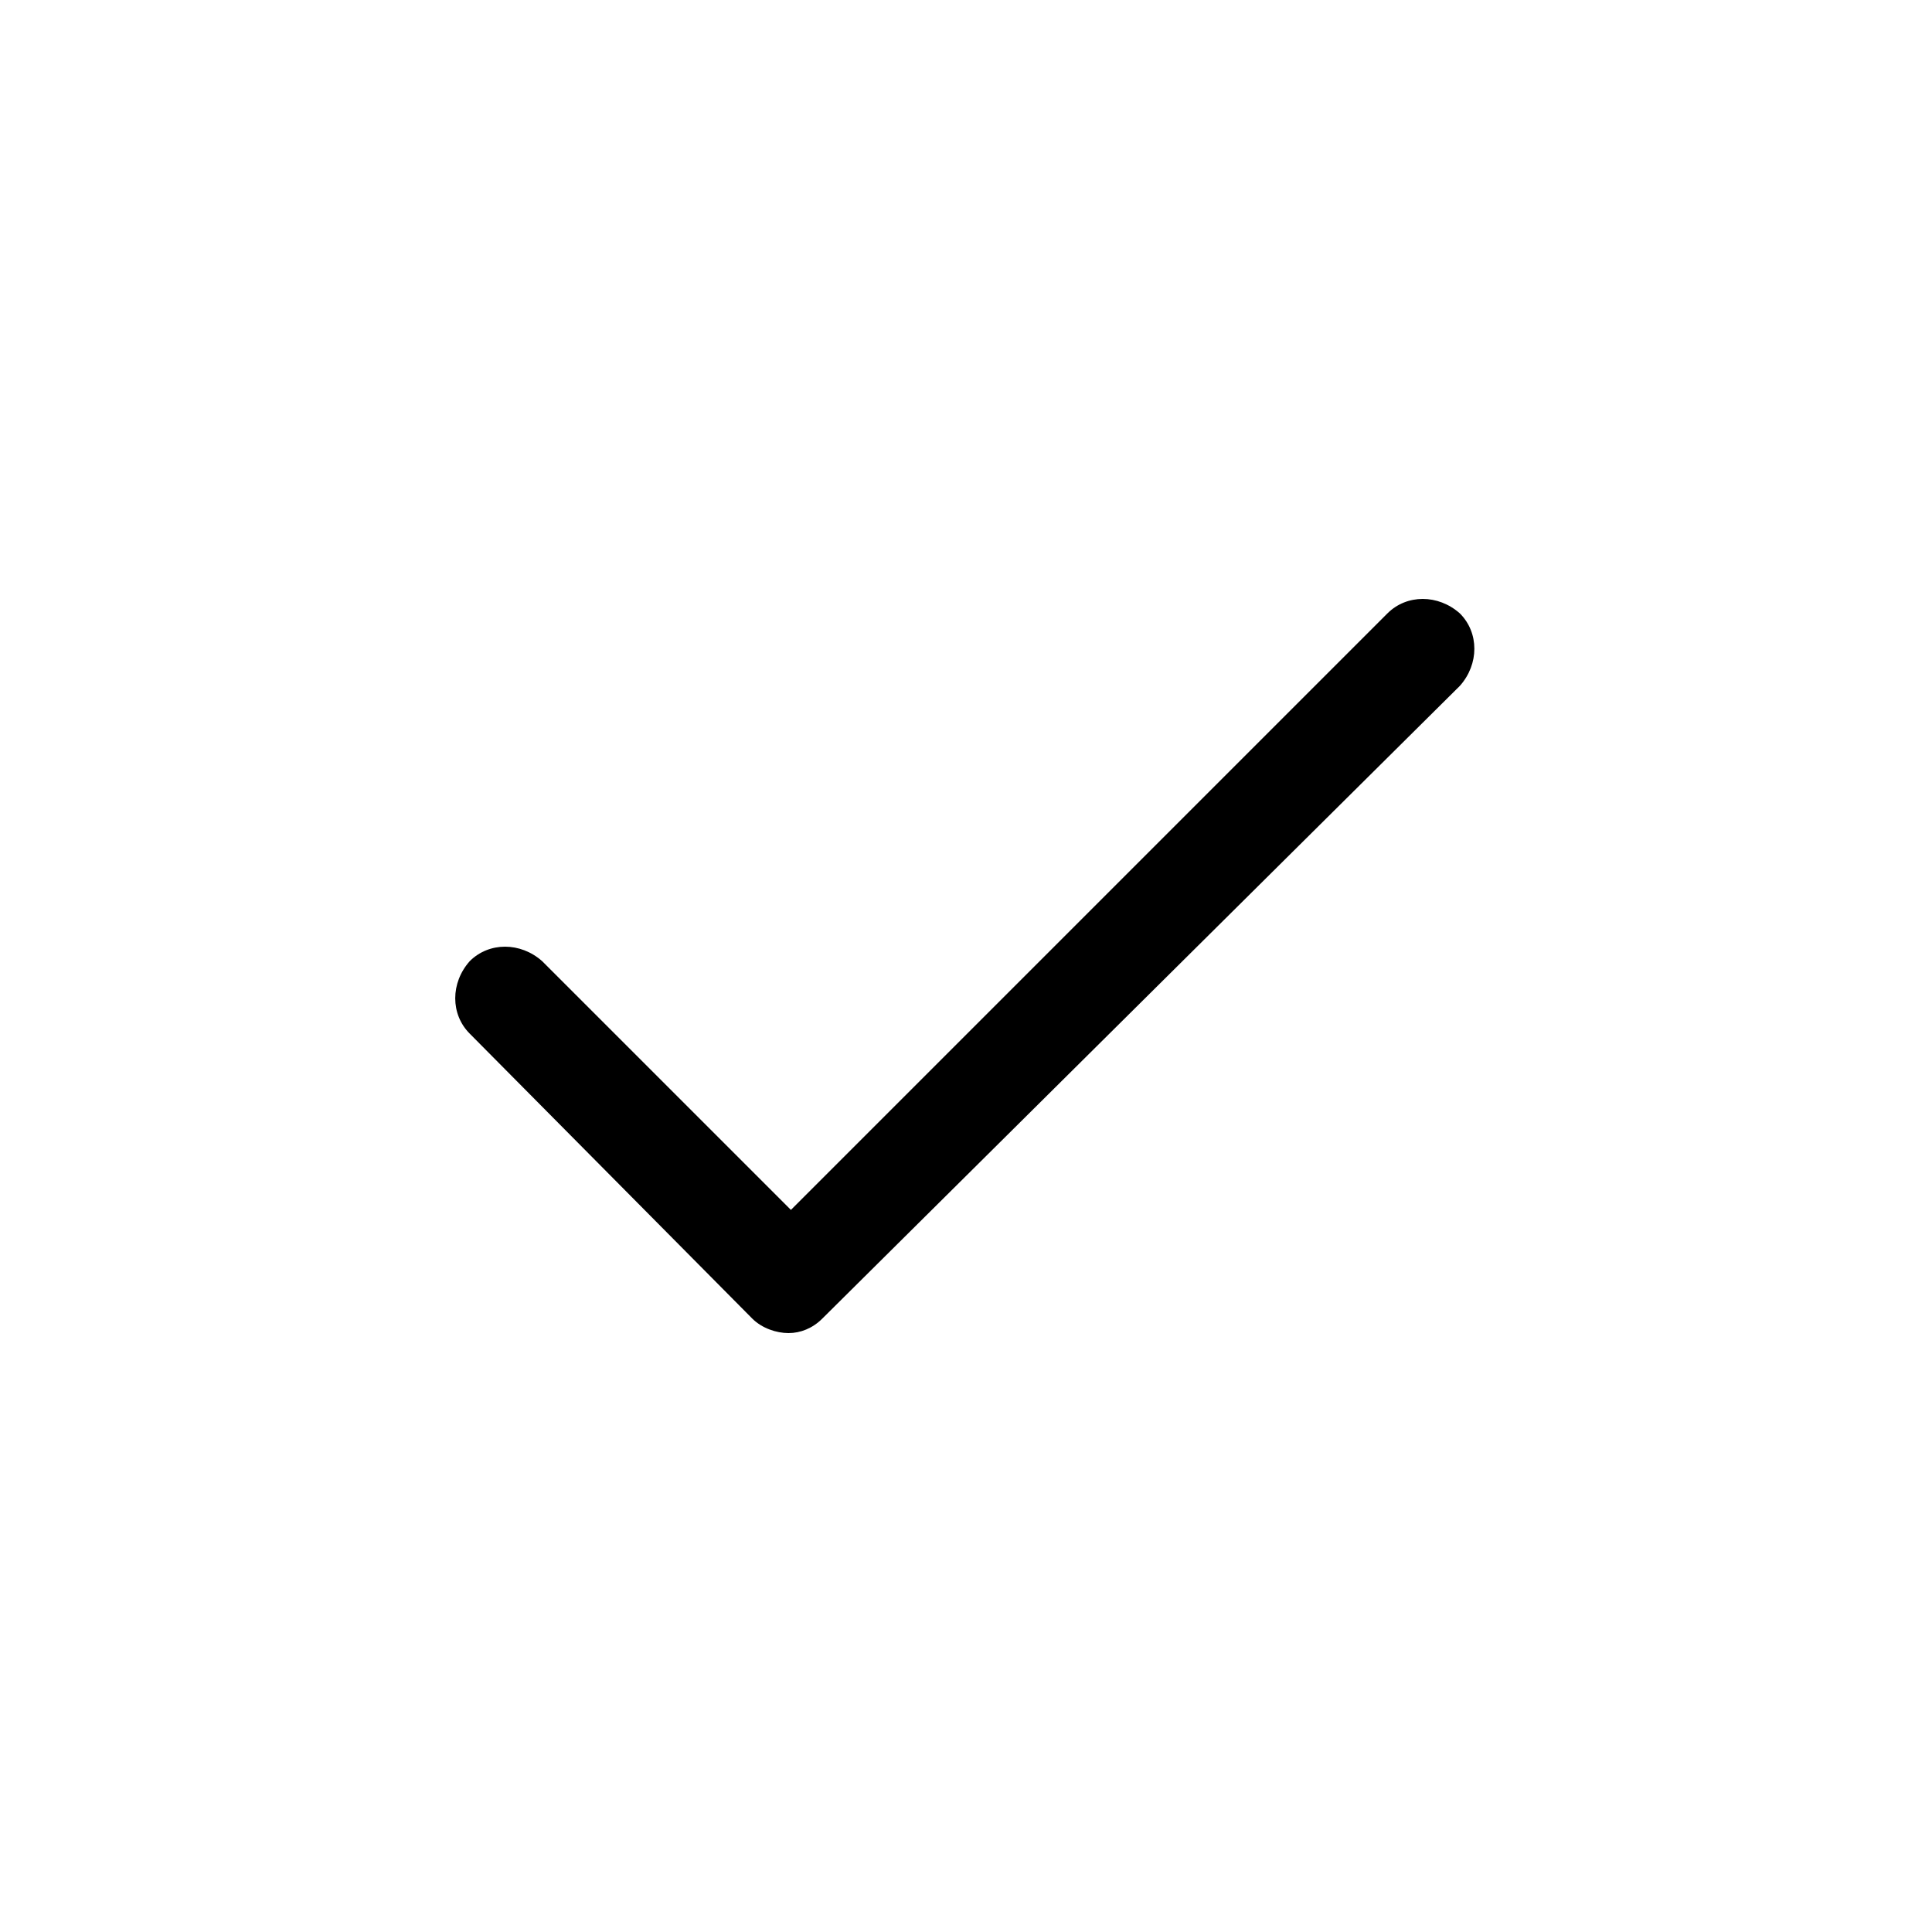
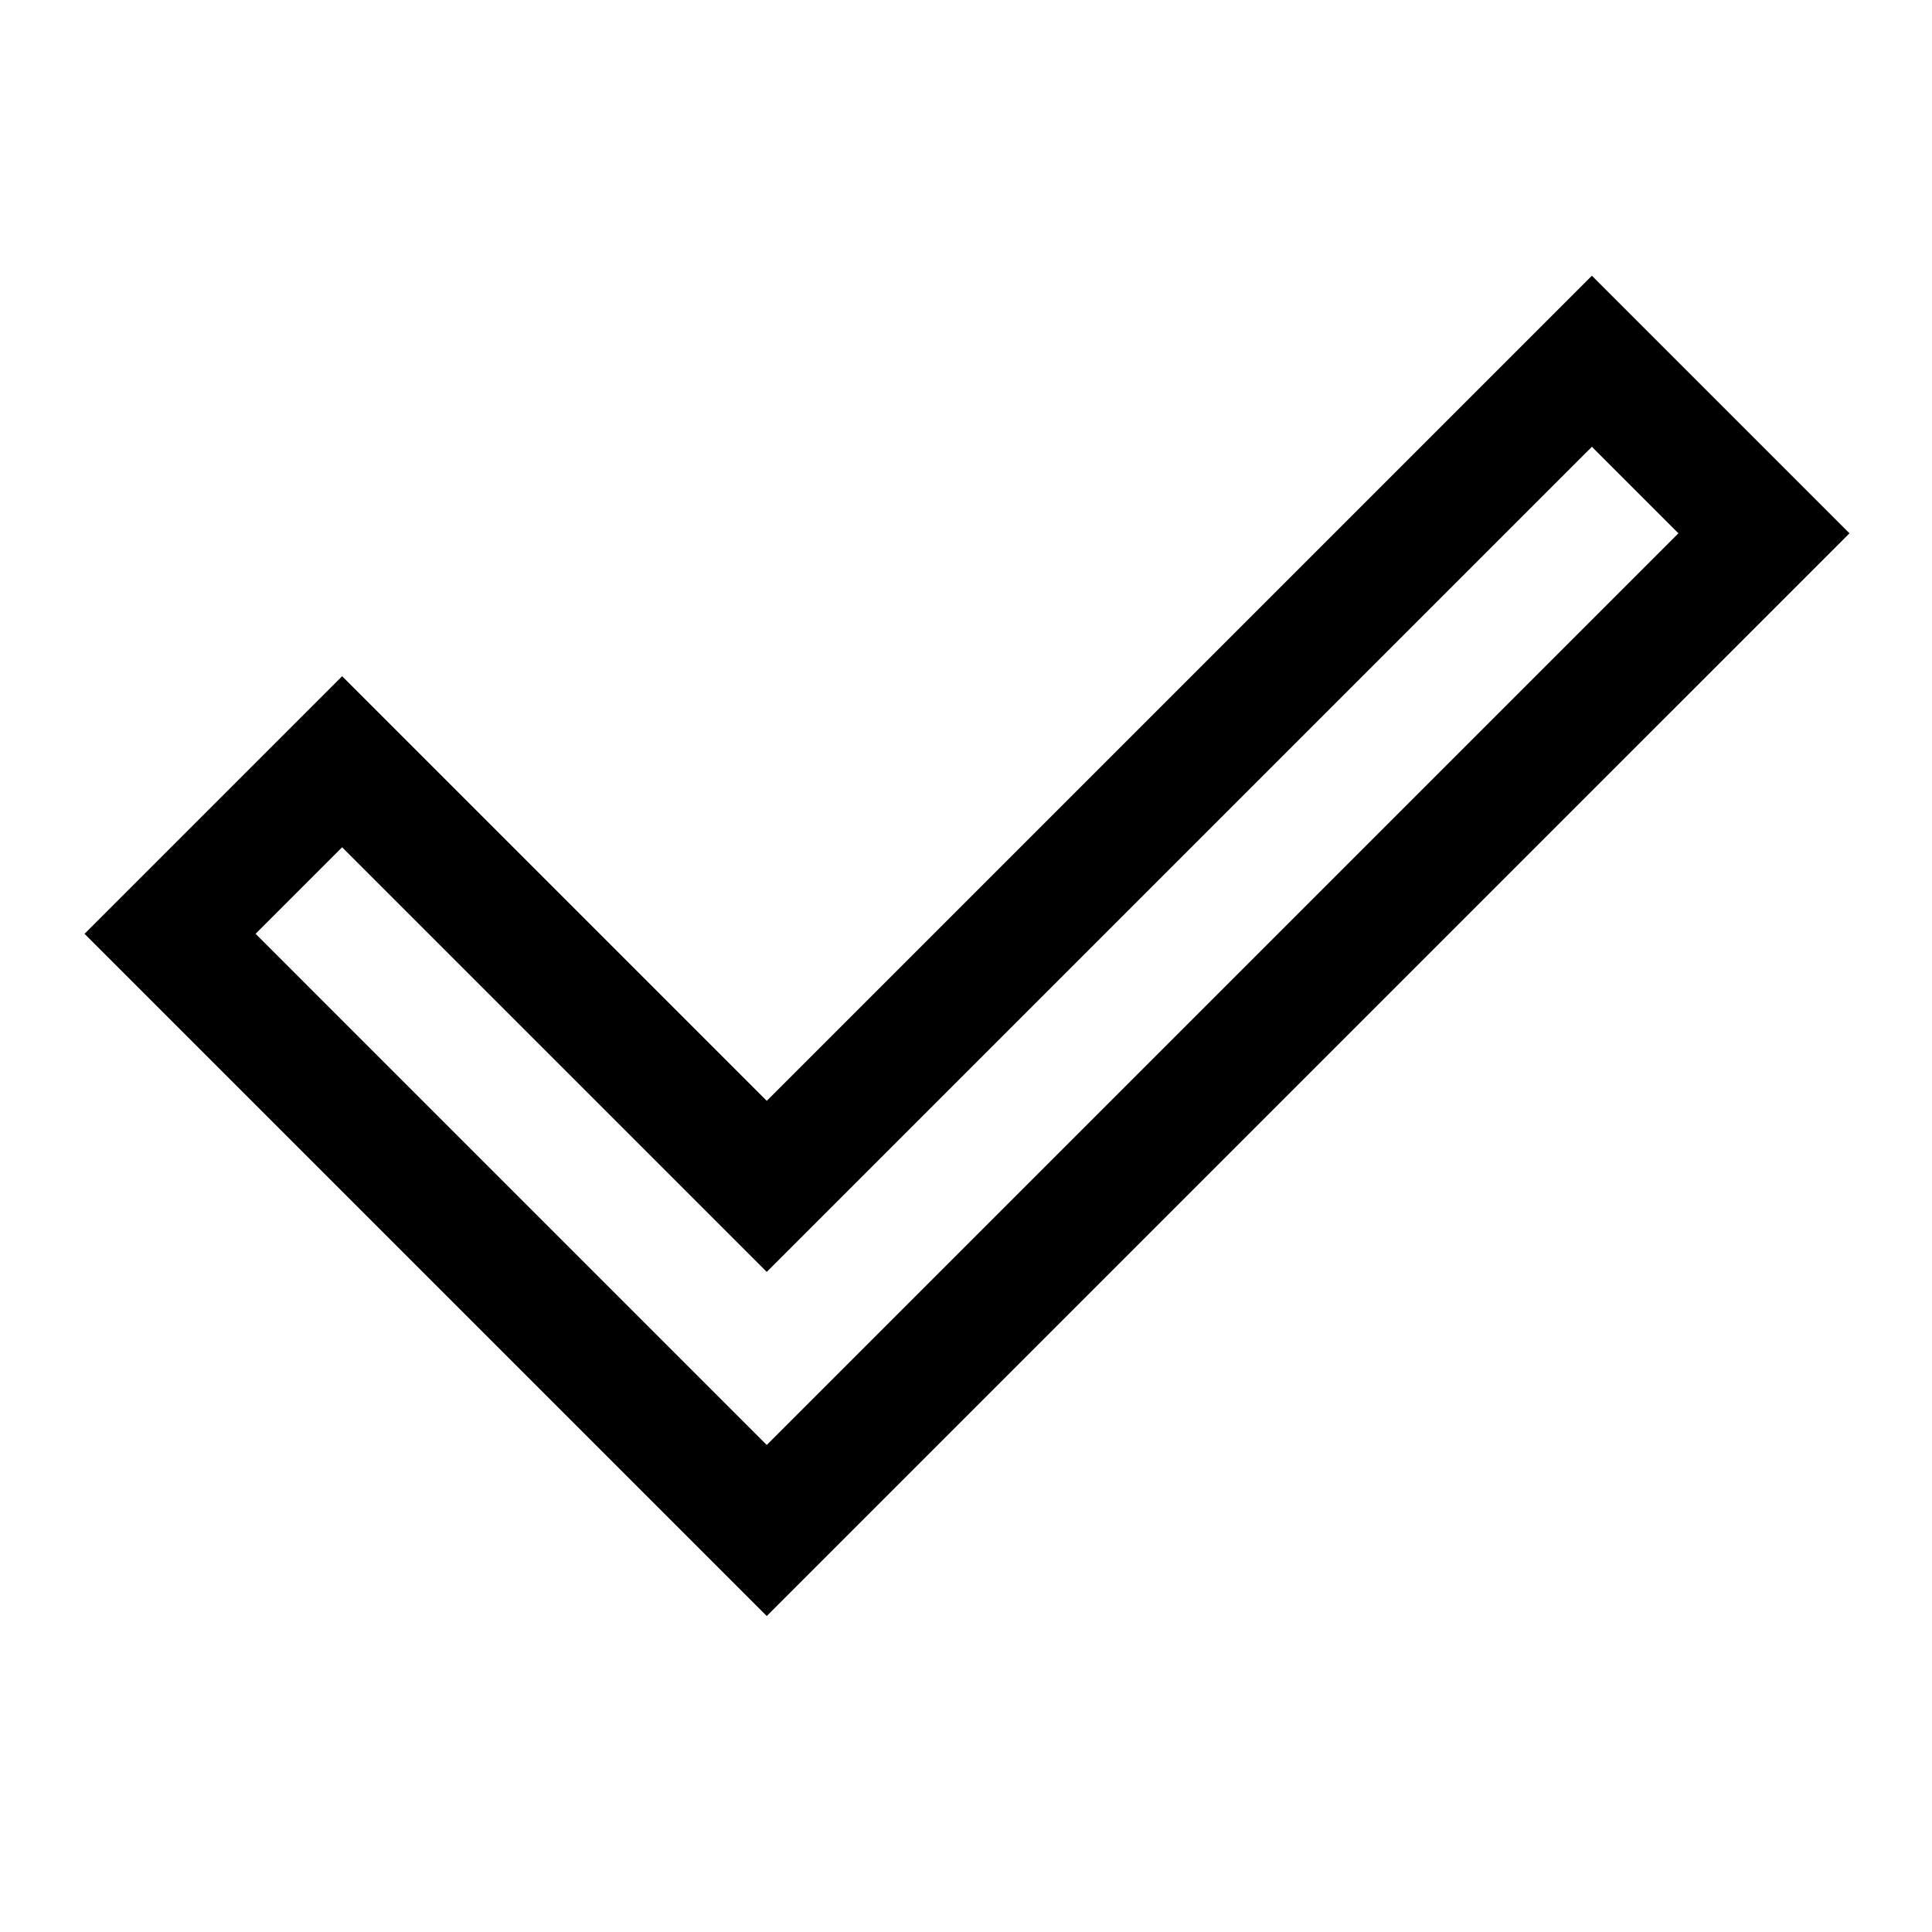
- <svg xmlns="http://www.w3.org/2000/svg" fill="#000000" width="800px" height="800px" viewBox="-7.5 0 32 32" version="1.1">
-   <path d="M5.56 22.080c-0.2 0-0.44-0.080-0.6-0.24l-4.68-4.72c-0.32-0.32-0.32-0.84 0-1.2 0.32-0.32 0.84-0.32 1.2 0l4.12 4.12 9.88-9.88c0.32-0.32 0.84-0.32 1.2 0 0.32 0.32 0.32 0.84 0 1.2l-10.56 10.48c-0.16 0.16-0.36 0.24-0.56 0.24z" />
+ <svg xmlns="http://www.w3.org/2000/svg" height="48" viewBox="0 96 960 960" width="48">
+   <path d="m381 814 453-453-43-43-410 410-211-211-43 43 254 254Zm0 85L42 560l128-128 211 211 410-410 128 128-538 538Z" />
</svg>
